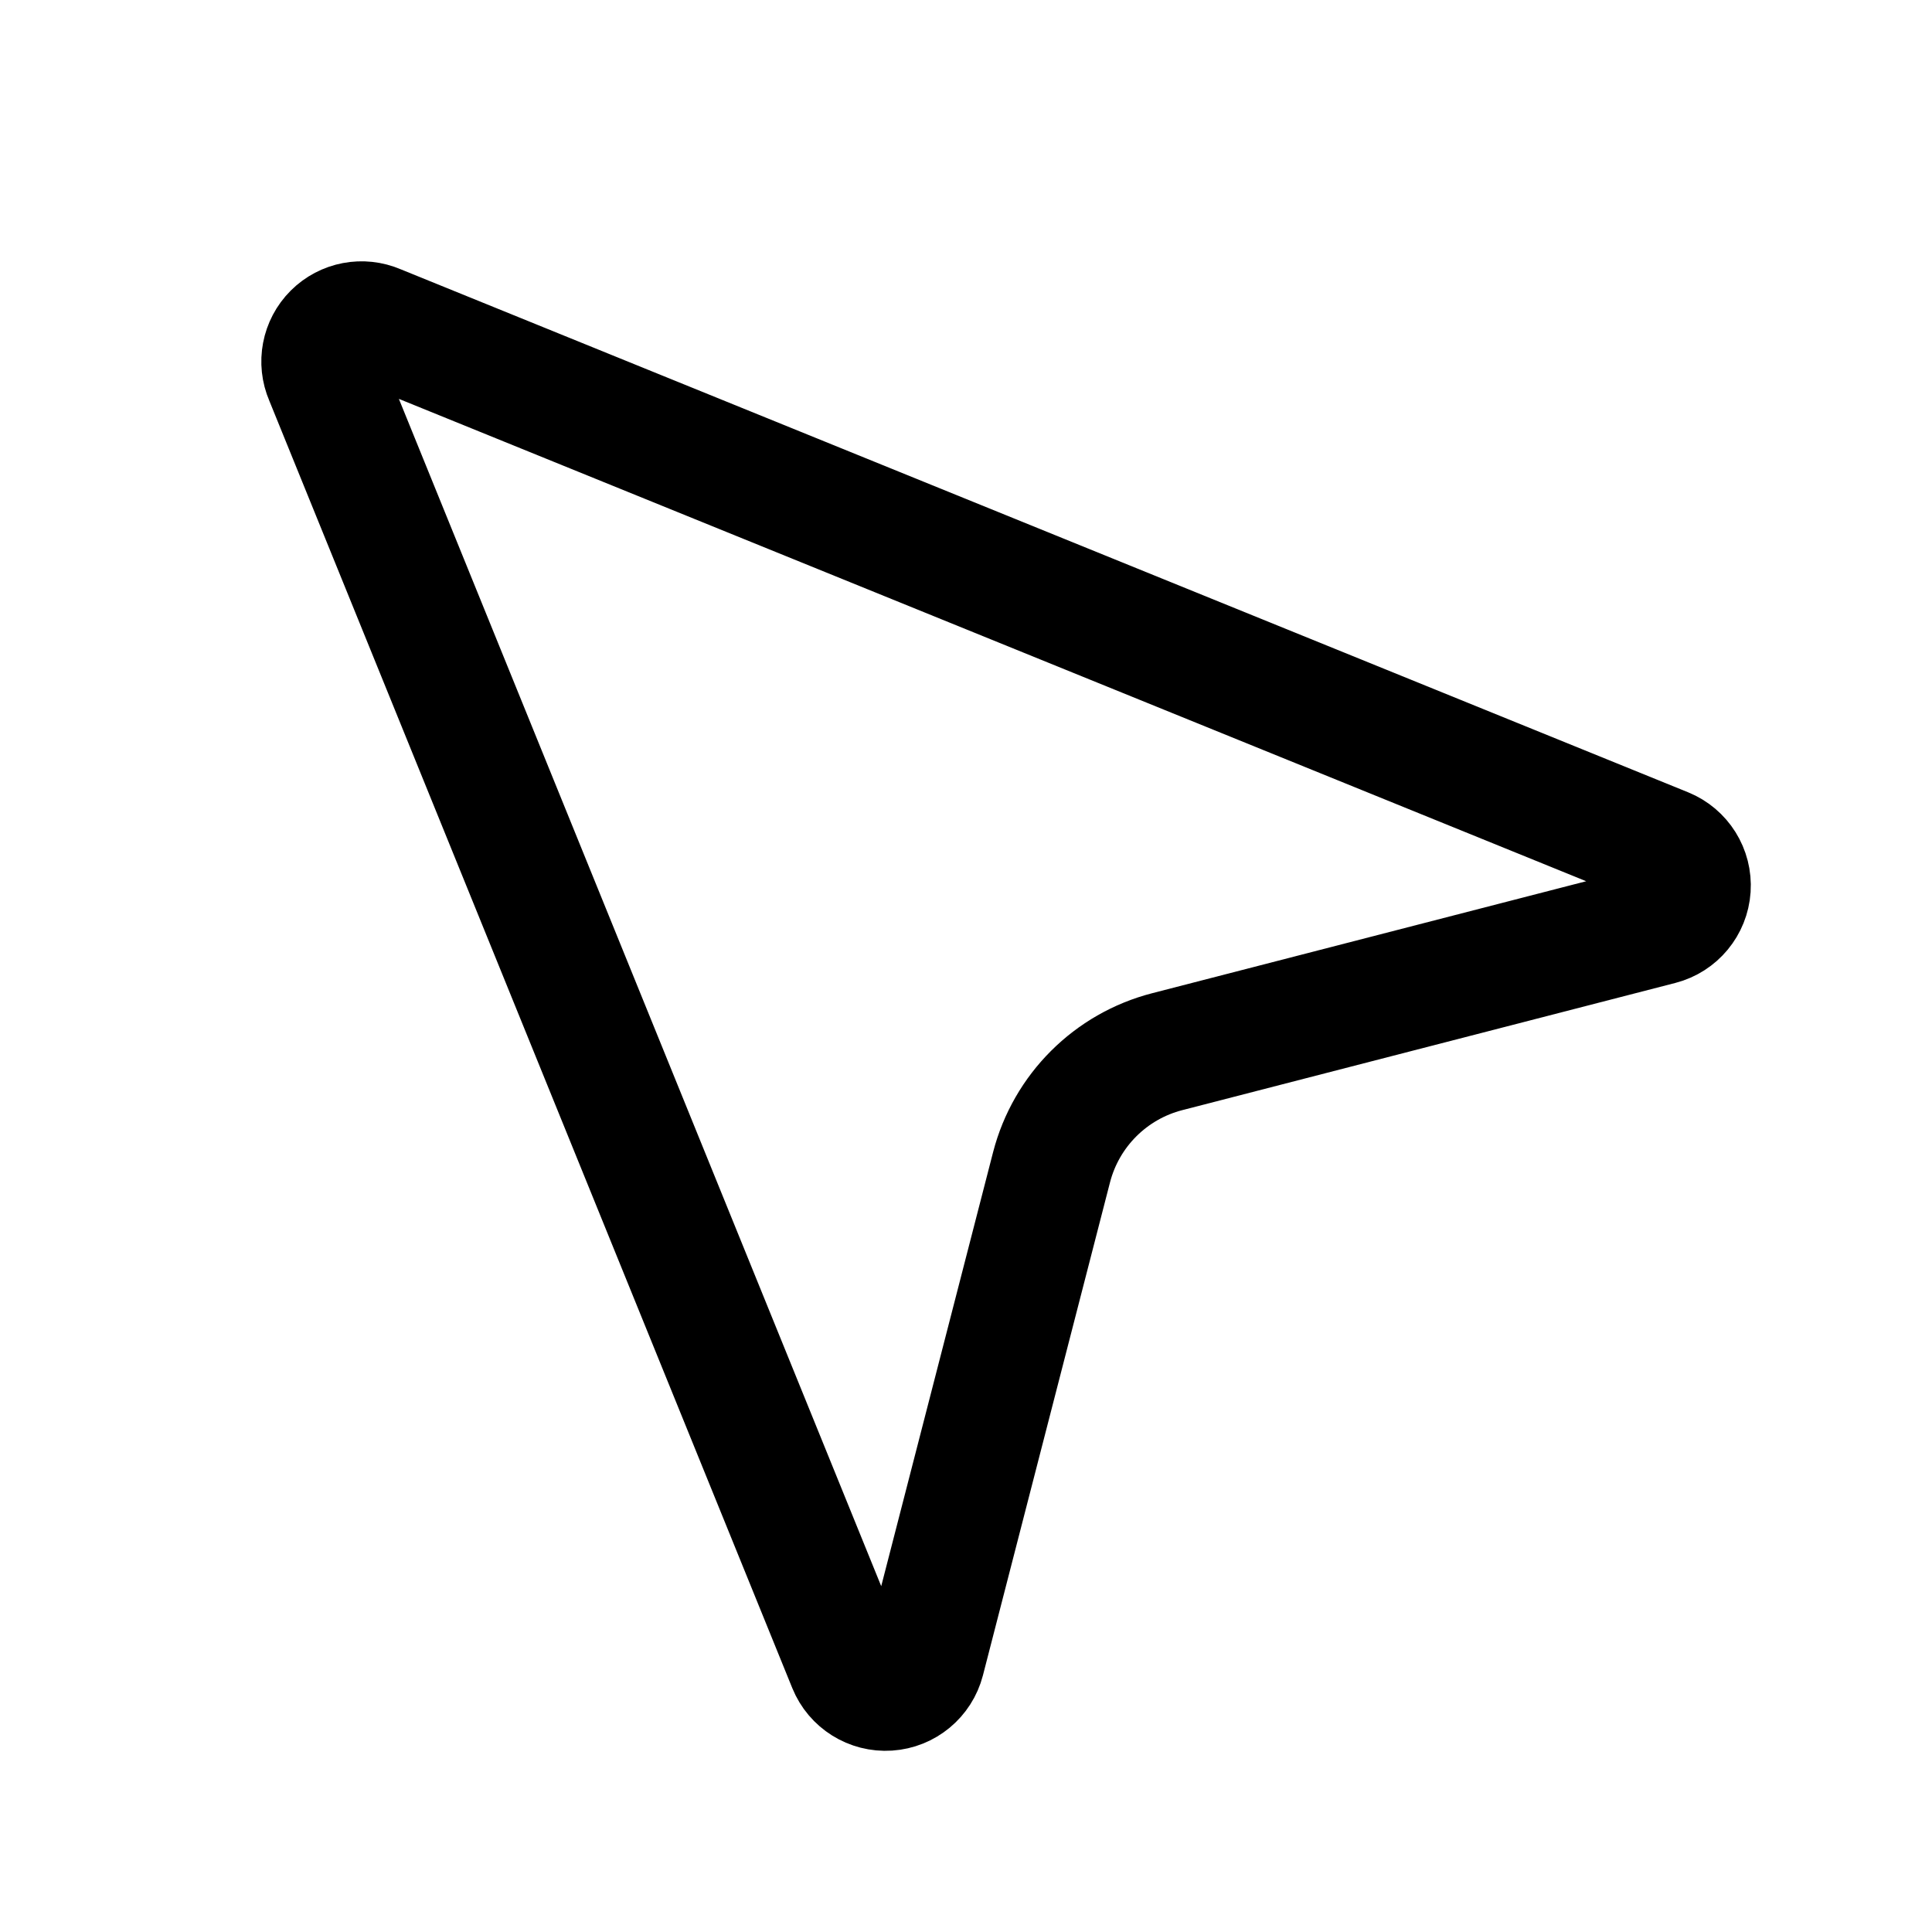
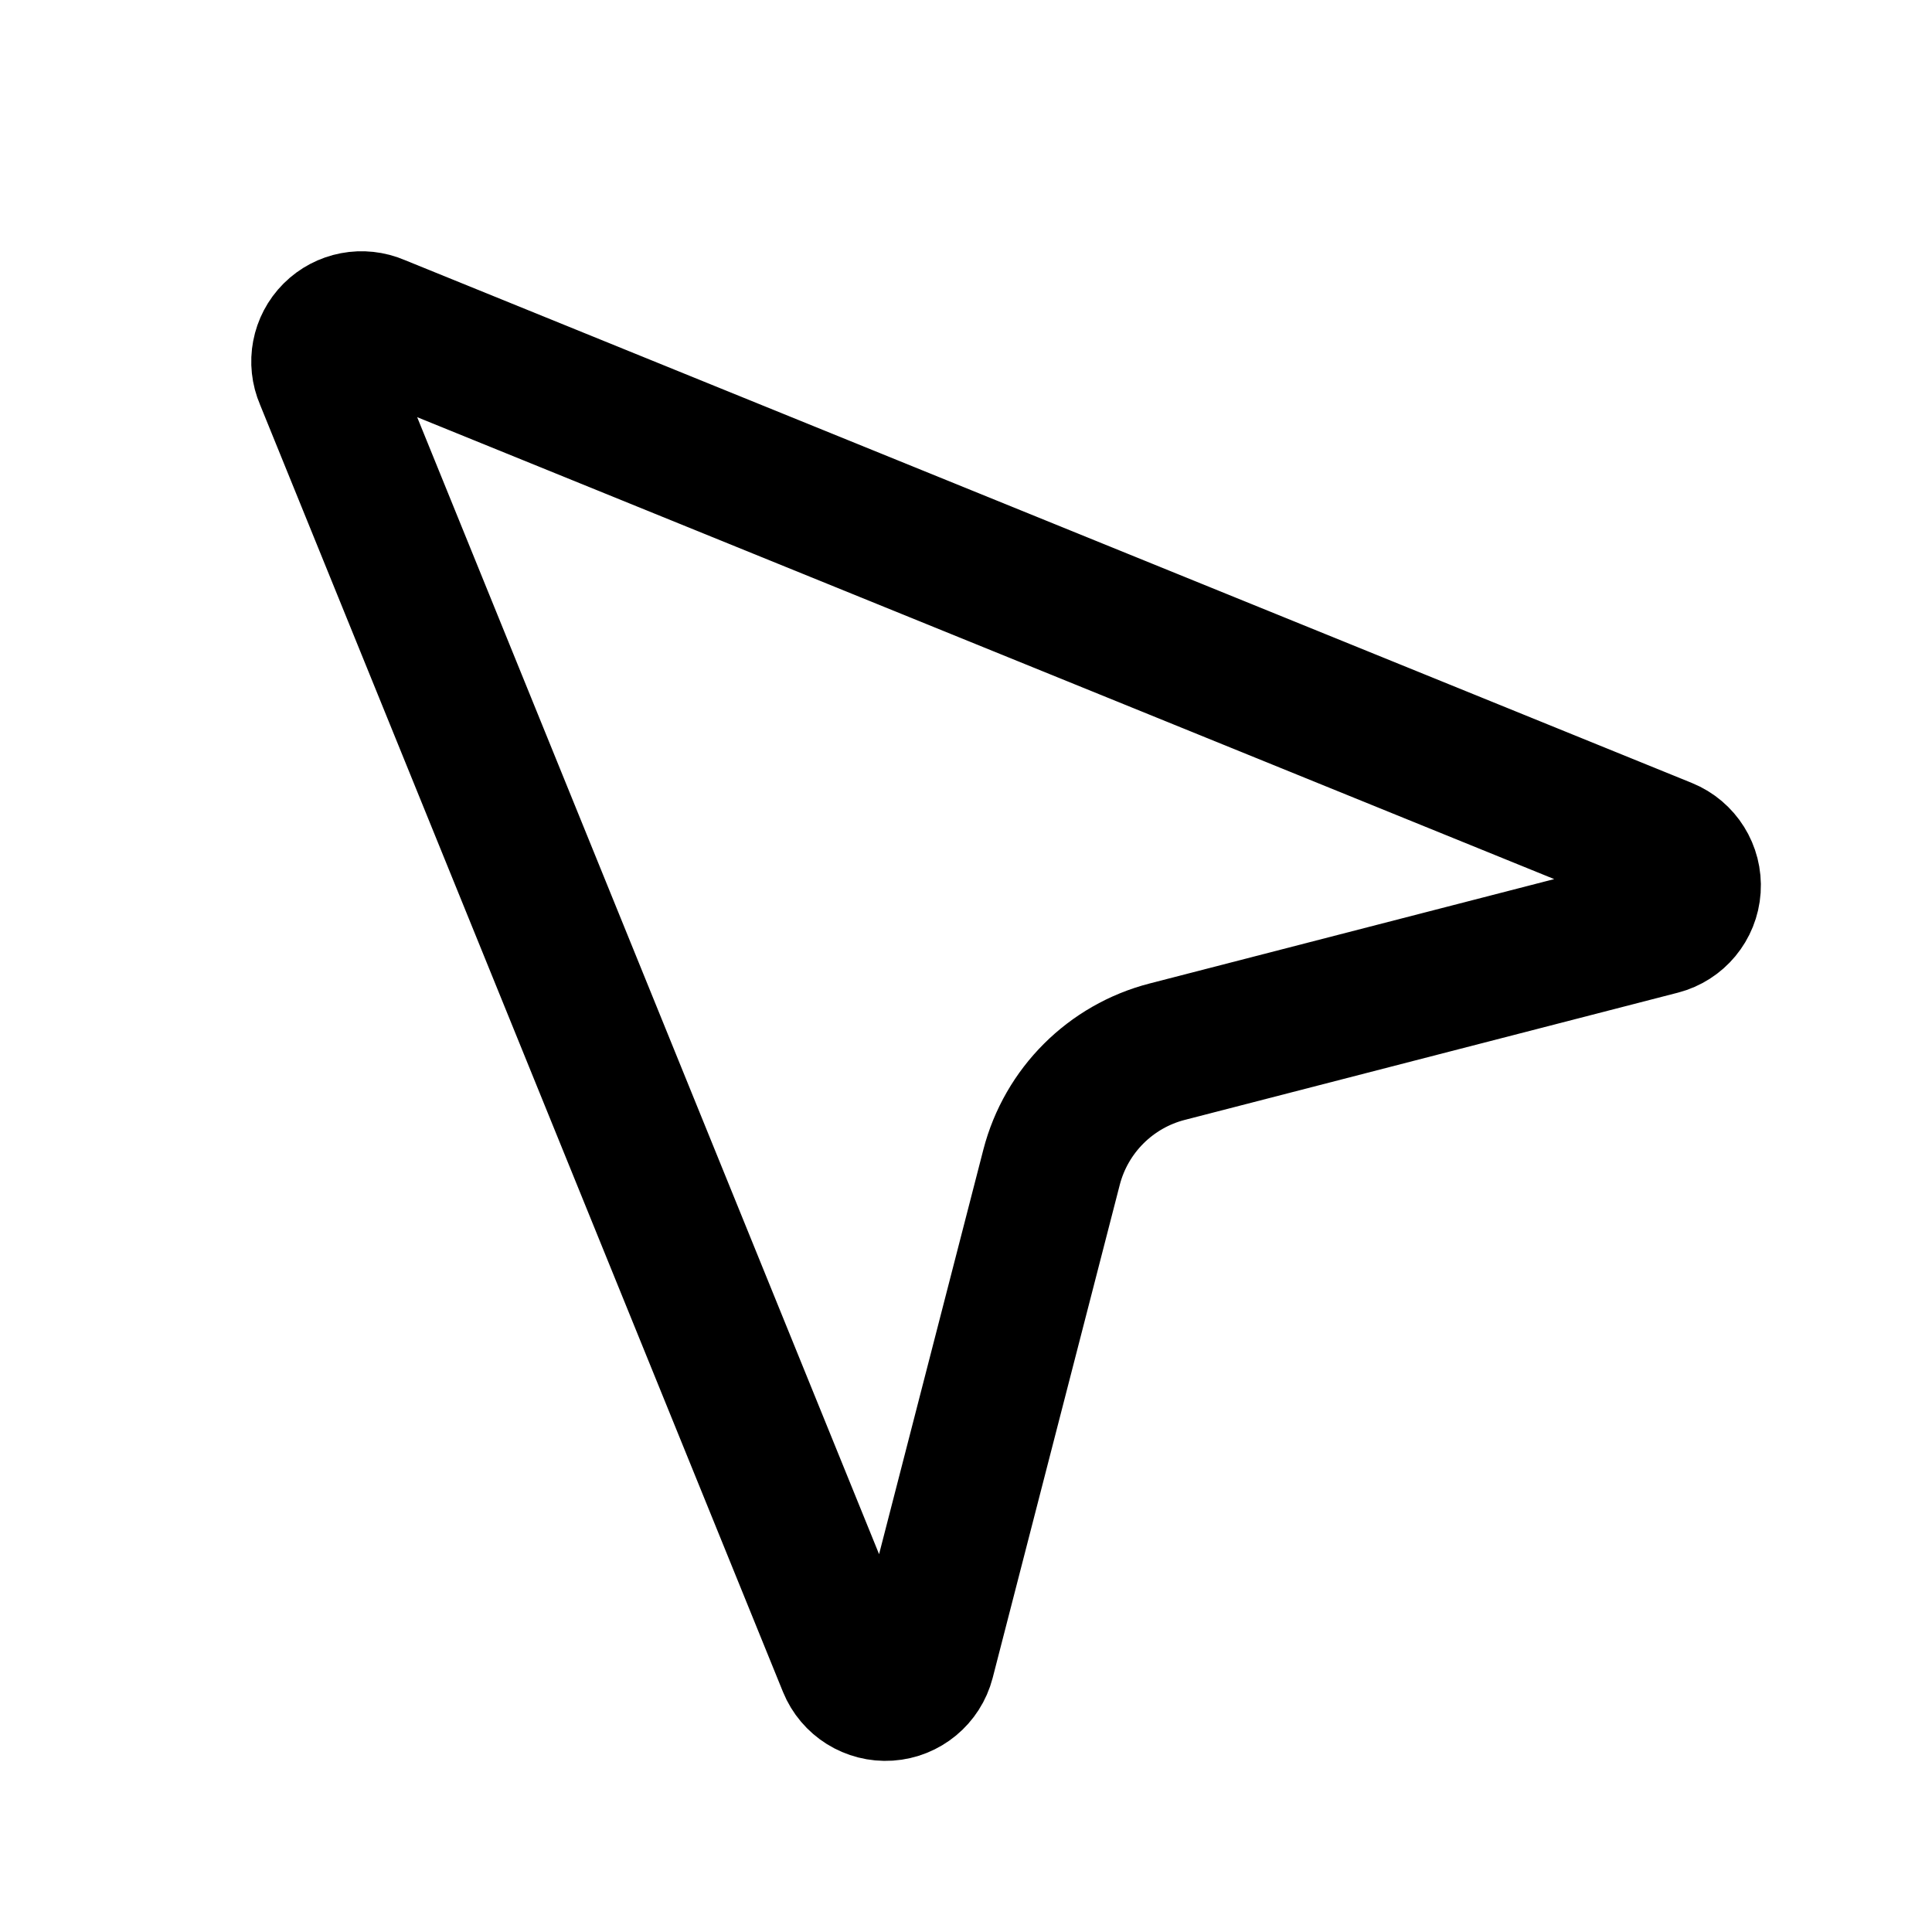
- <svg xmlns="http://www.w3.org/2000/svg" width="24" height="24" viewBox="0 0 24 24" fill="none" stroke="currentColor" stroke-width="1.5" stroke-linecap="round" stroke-linejoin="round">
+ <svg xmlns="http://www.w3.org/2000/svg" width="24" height="24" viewBox="0 0 24 24" fill="none" stroke="currentColor" stroke-width="1.75" stroke-linecap="round" stroke-linejoin="round">
  <path d="M4.037 4.688a.495.495 0 0 1 .651-.651l16 6.5a.5.5 0 0 1-.063.947l-6.124 1.58a2 2 0 0 0-1.438 1.435l-1.579 6.126a.5.5 0 0 1-.947.063z" />
</svg>
